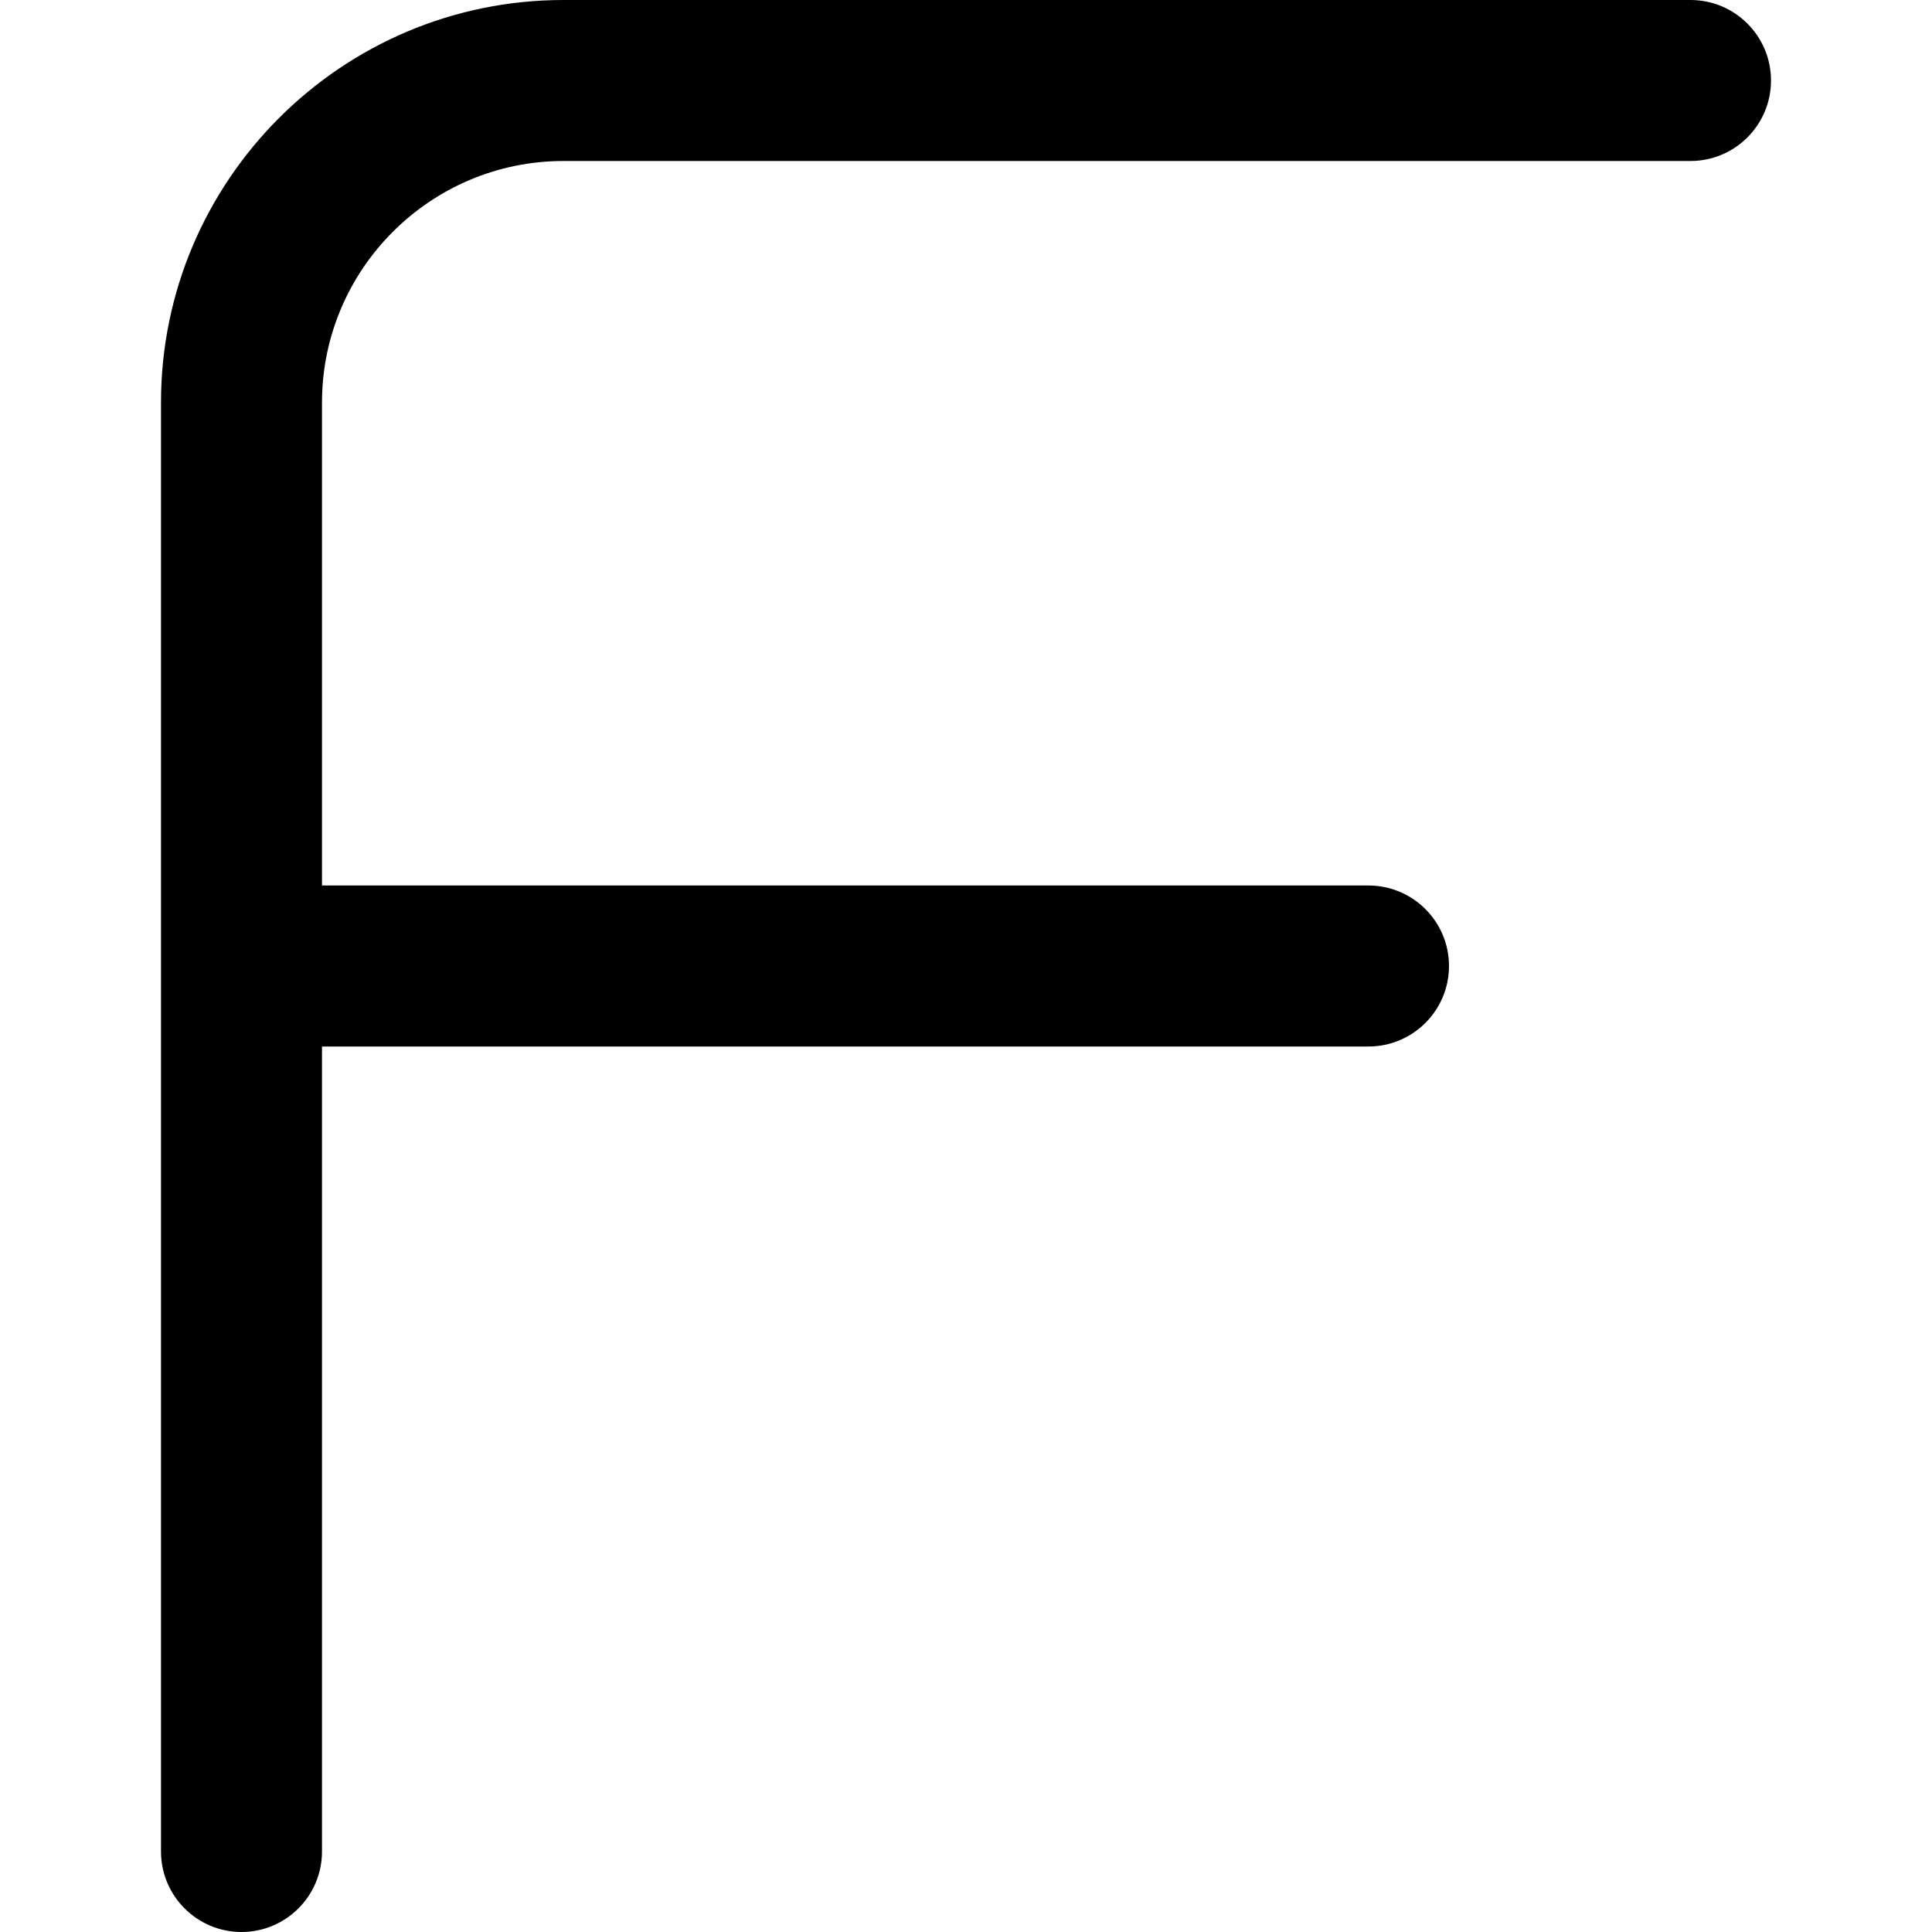
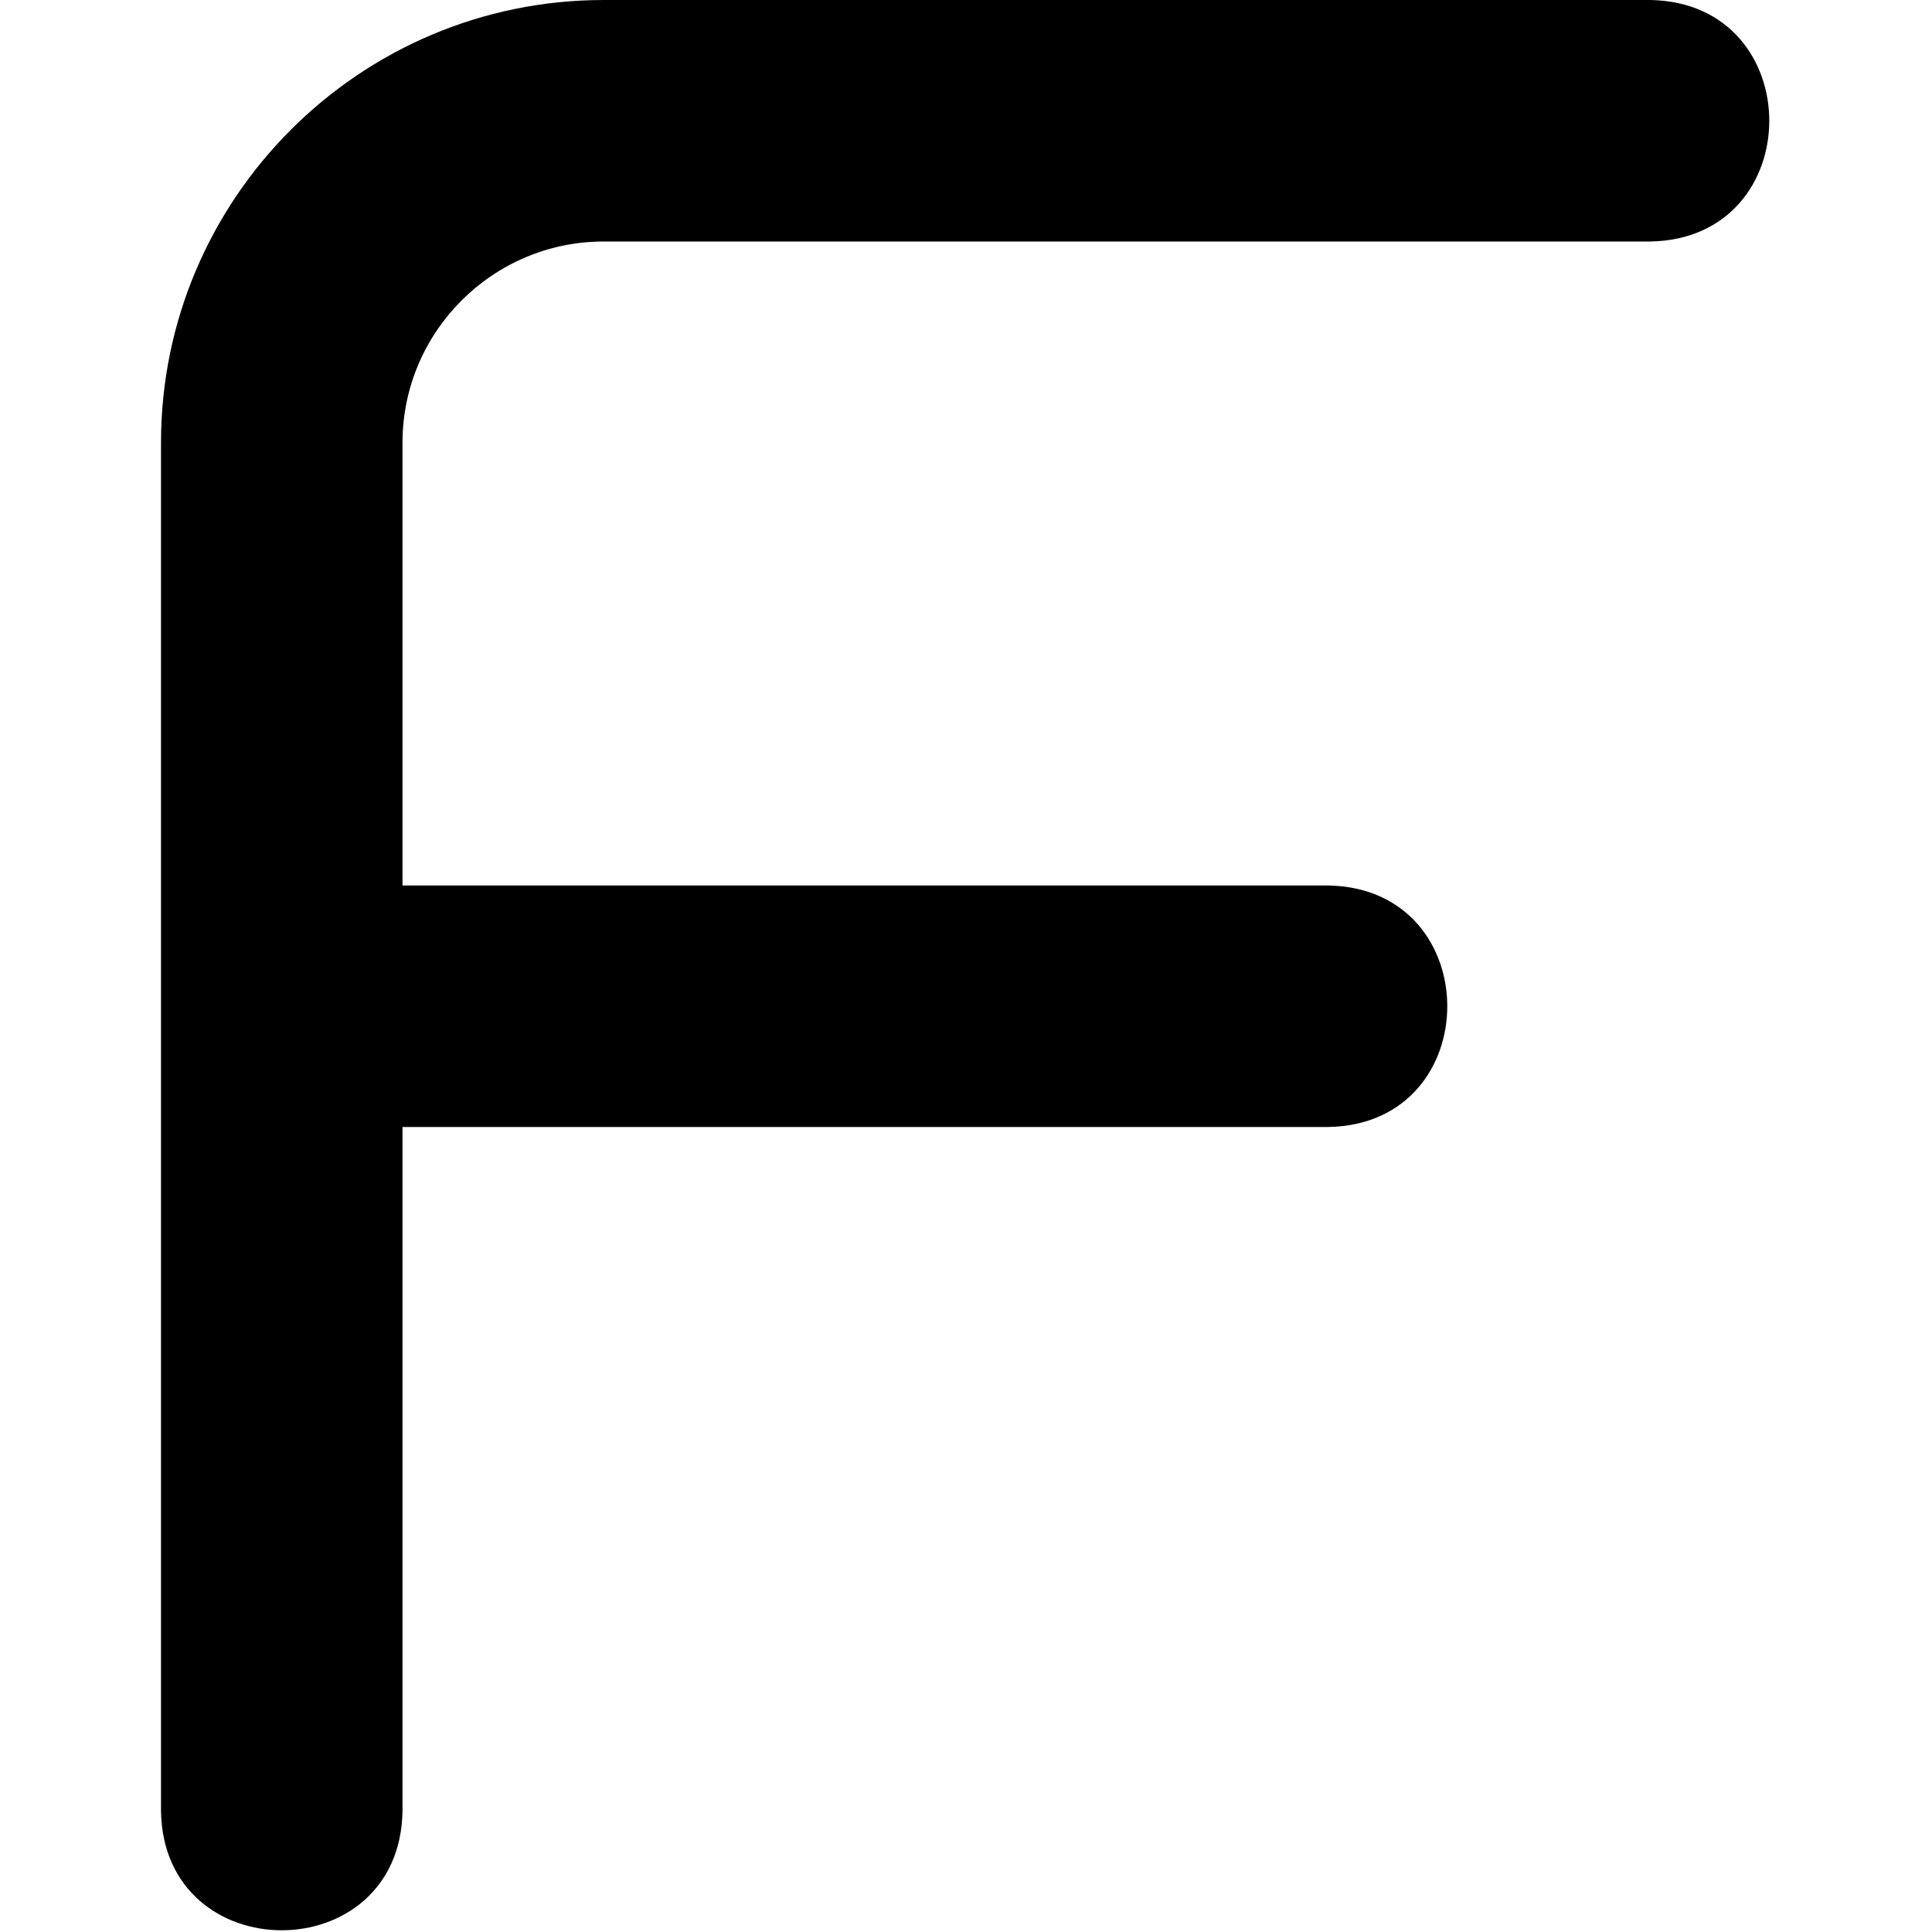
<svg xmlns="http://www.w3.org/2000/svg" id="Layer_1" data-name="Layer 1" viewBox="0 0 24 24" width="512" height="512">
-   <path d="M21,0H7C4.243,0,2,2.243,2,5V23c0,.552,.448,1,1,1s1-.448,1-1V13h13c.552,0,1-.448,1-1s-.448-1-1-1H4V5c0-1.654,1.346-3,3-3h14c.552,0,1-.448,1-1s-.448-1-1-1Z" />
+   <path d="M20.5,0H7.5C4.467,0,2,2.467,2,5.5V22.5c.033,1.972,2.967,1.971,3,0V14h11.5c1.972-.033,1.971-2.967,0-3H5V5.5c0-1.378,1.122-2.5,2.5-2.5h13c1.972-.033,1.971-2.967,0-3Z" />
</svg>
